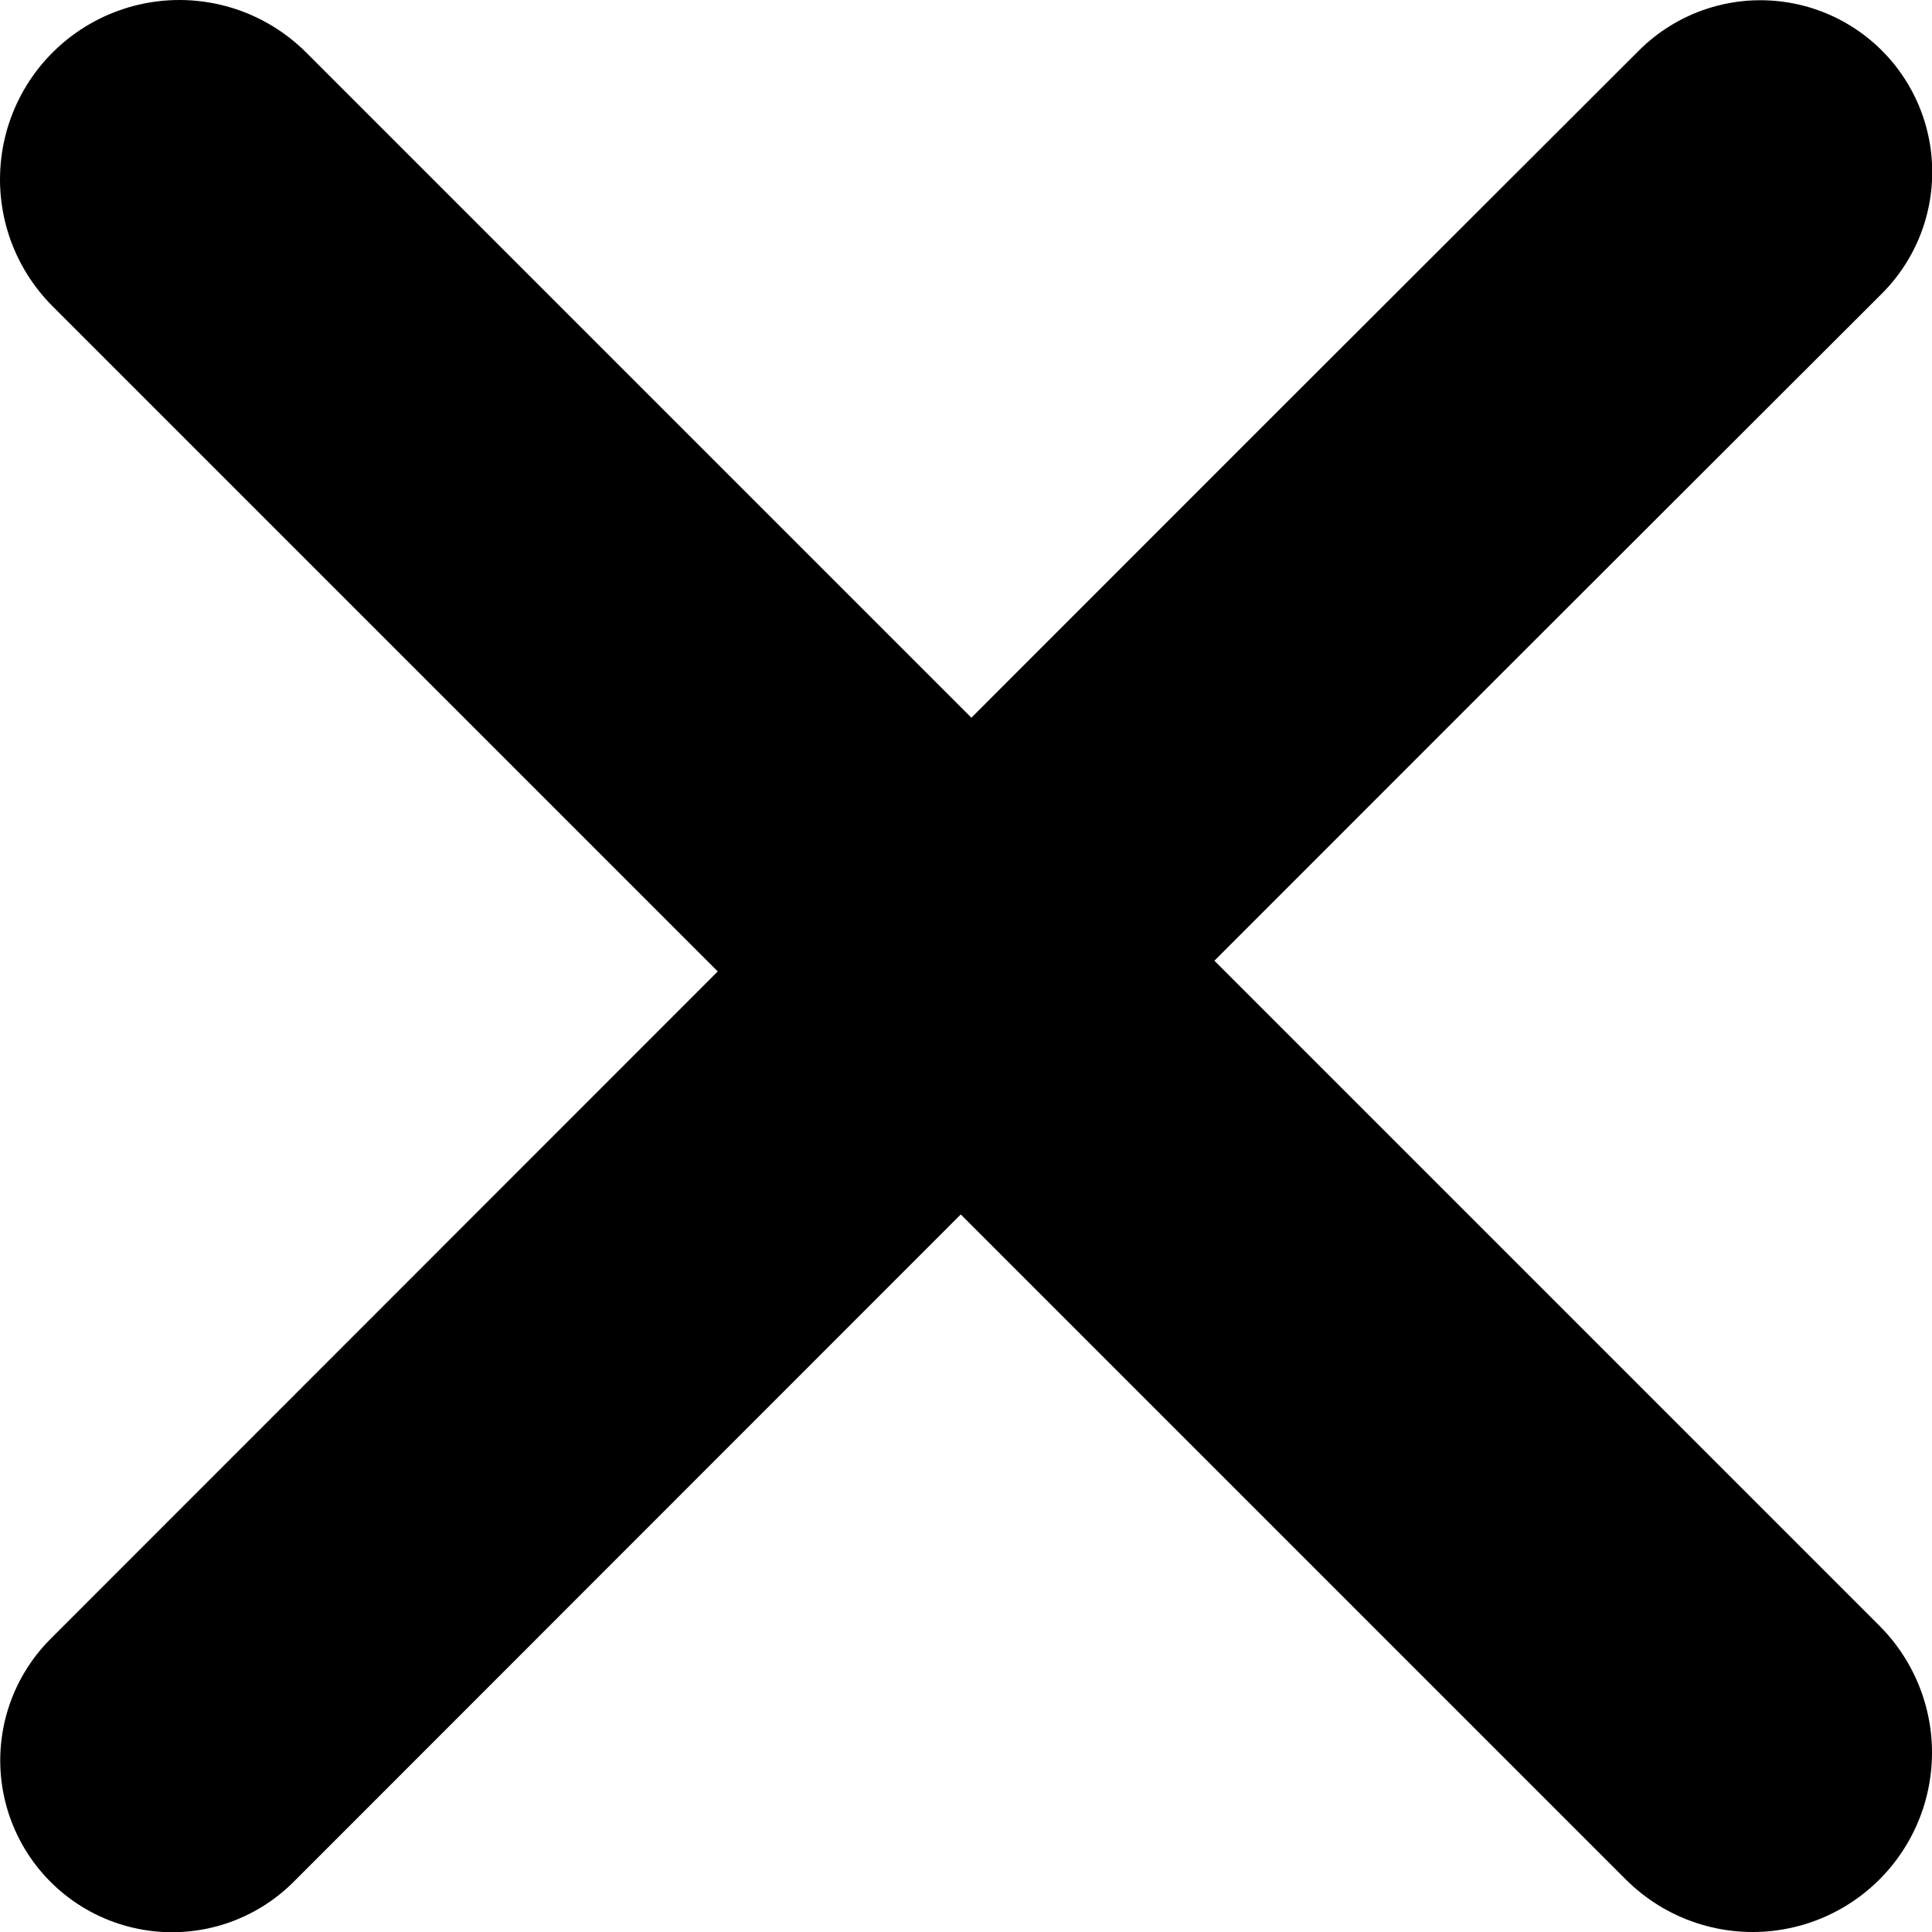
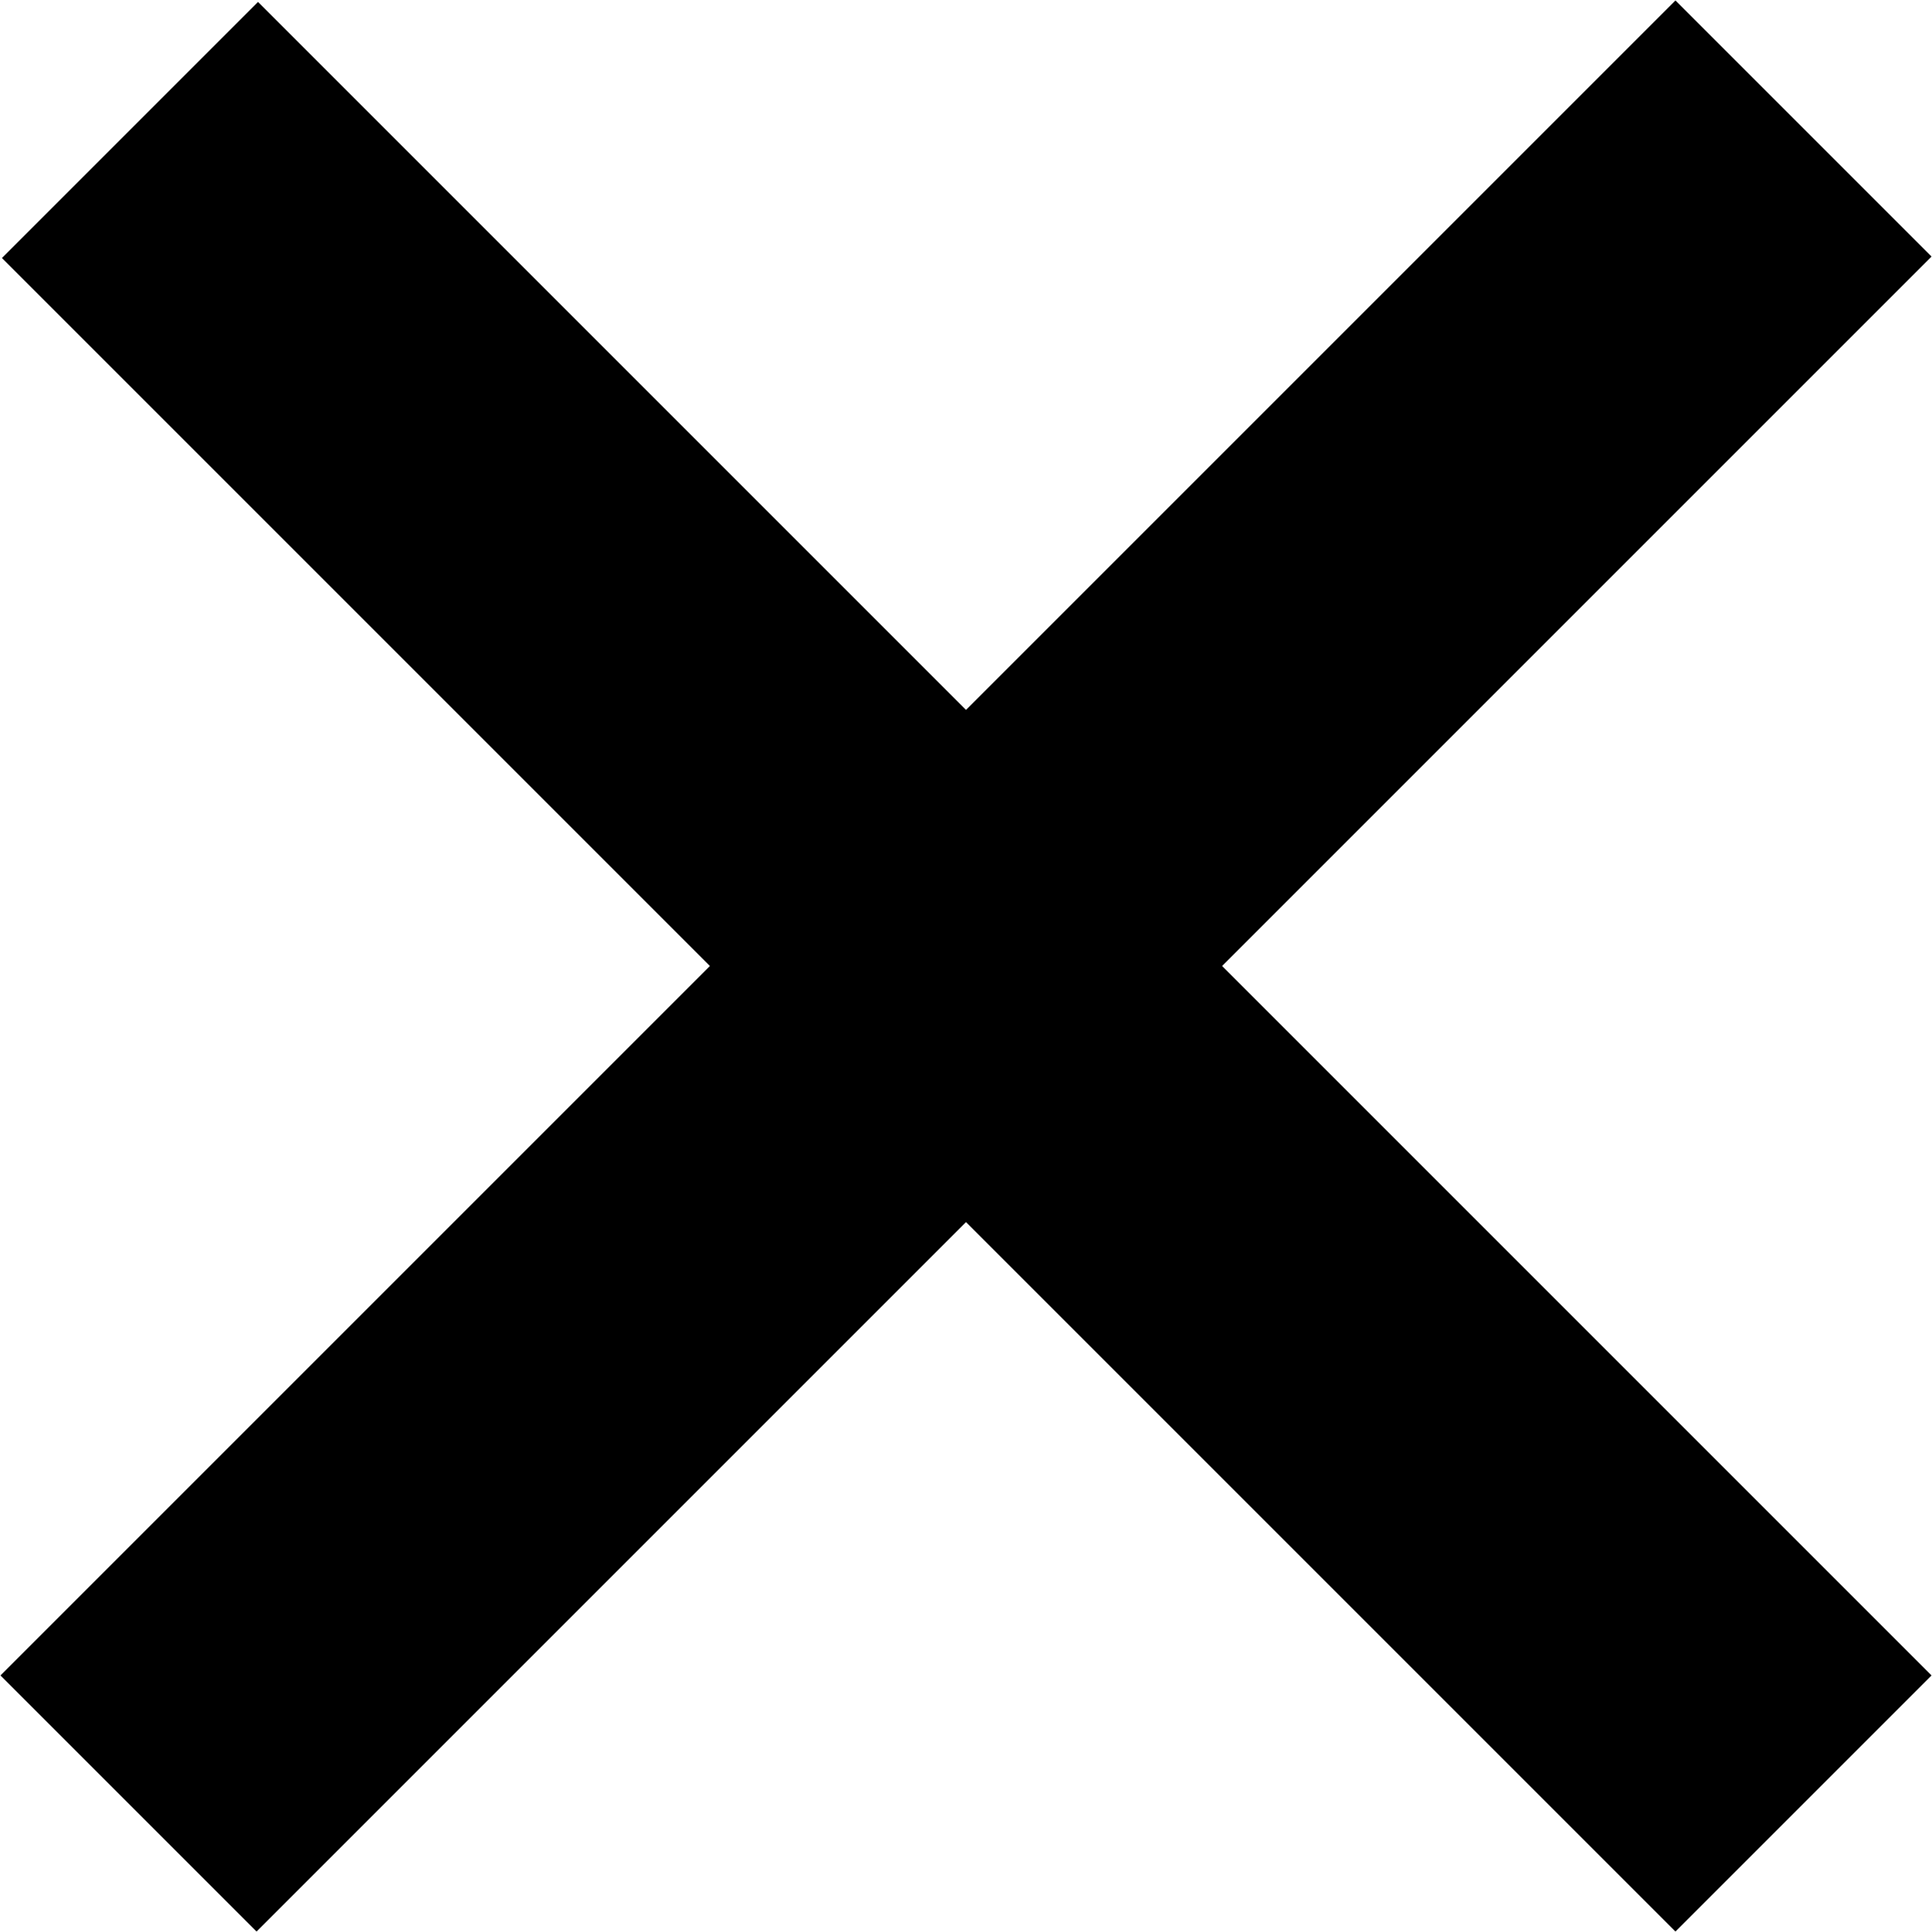
- <svg xmlns="http://www.w3.org/2000/svg" width="16" height="16" viewBox="0 0 4.233 4.233" version="1.1" id="svg1">
+ <svg xmlns="http://www.w3.org/2000/svg" width="5" height="5" viewBox="0 0 1.323 1.323" version="1.1" id="svg1">
  <defs id="defs1" />
  <g id="layer1">
-     <path style="fill:#000000;stroke:#000000;stroke-width:0.786;stroke-linecap:round;stroke-linejoin:miter;stroke-dasharray:none" d="M 0.393,0.393 1.218,1.218 3.84,3.84" id="path1" />
-     <path style="fill:#000000;stroke:#000000;stroke-width:0.753;stroke-linecap:round;stroke-linejoin:miter;stroke-dasharray:none" d="M 3.857,0.377 3.024,1.209 0.377,3.857" id="path1-8" />
+     <path style="fill:#000000;stroke:#000000;stroke-width:0.248;stroke-linejoin:miter;stroke-dasharray:none" d="M 0.089,0.089 0.363,0.363 1.235,1.235" id="path1" />
+     <path style="fill:#000000;stroke:#000000;stroke-width:0.248;stroke-linejoin:miter;stroke-dasharray:none" d="M 1.235,0.088 0.961,0.362 0.088,1.235" id="path1-8" />
  </g>
</svg>
